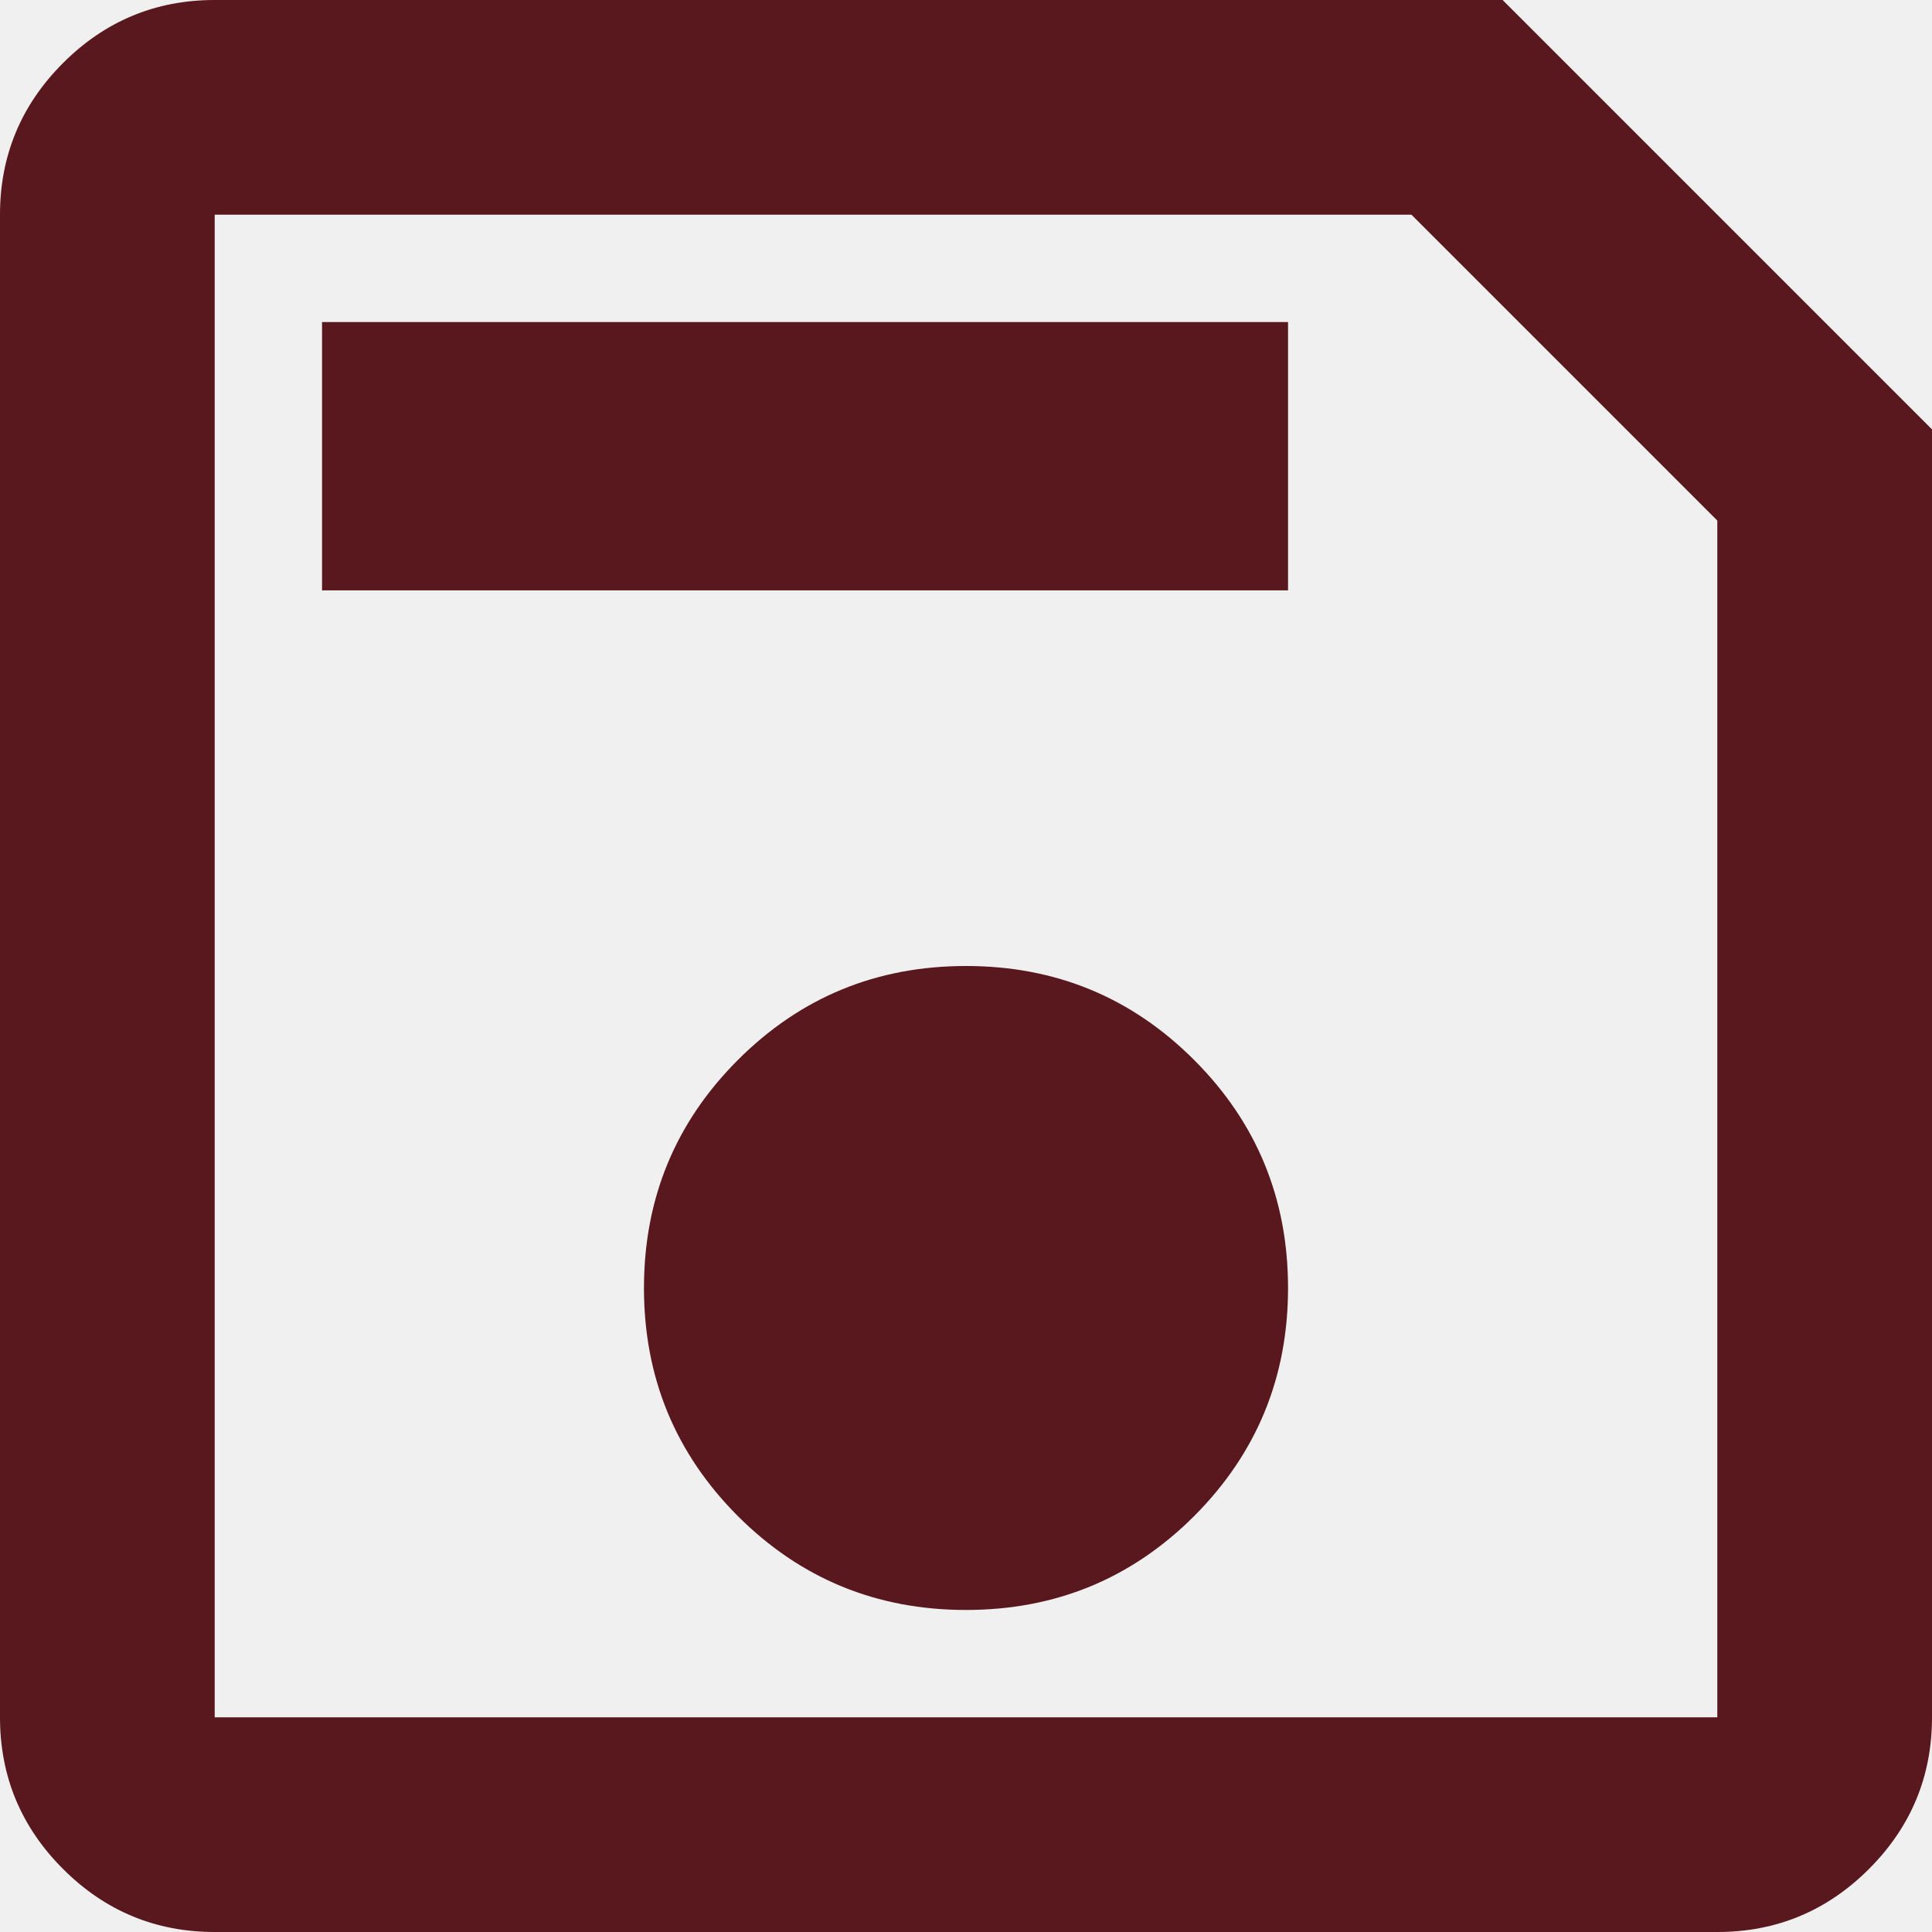
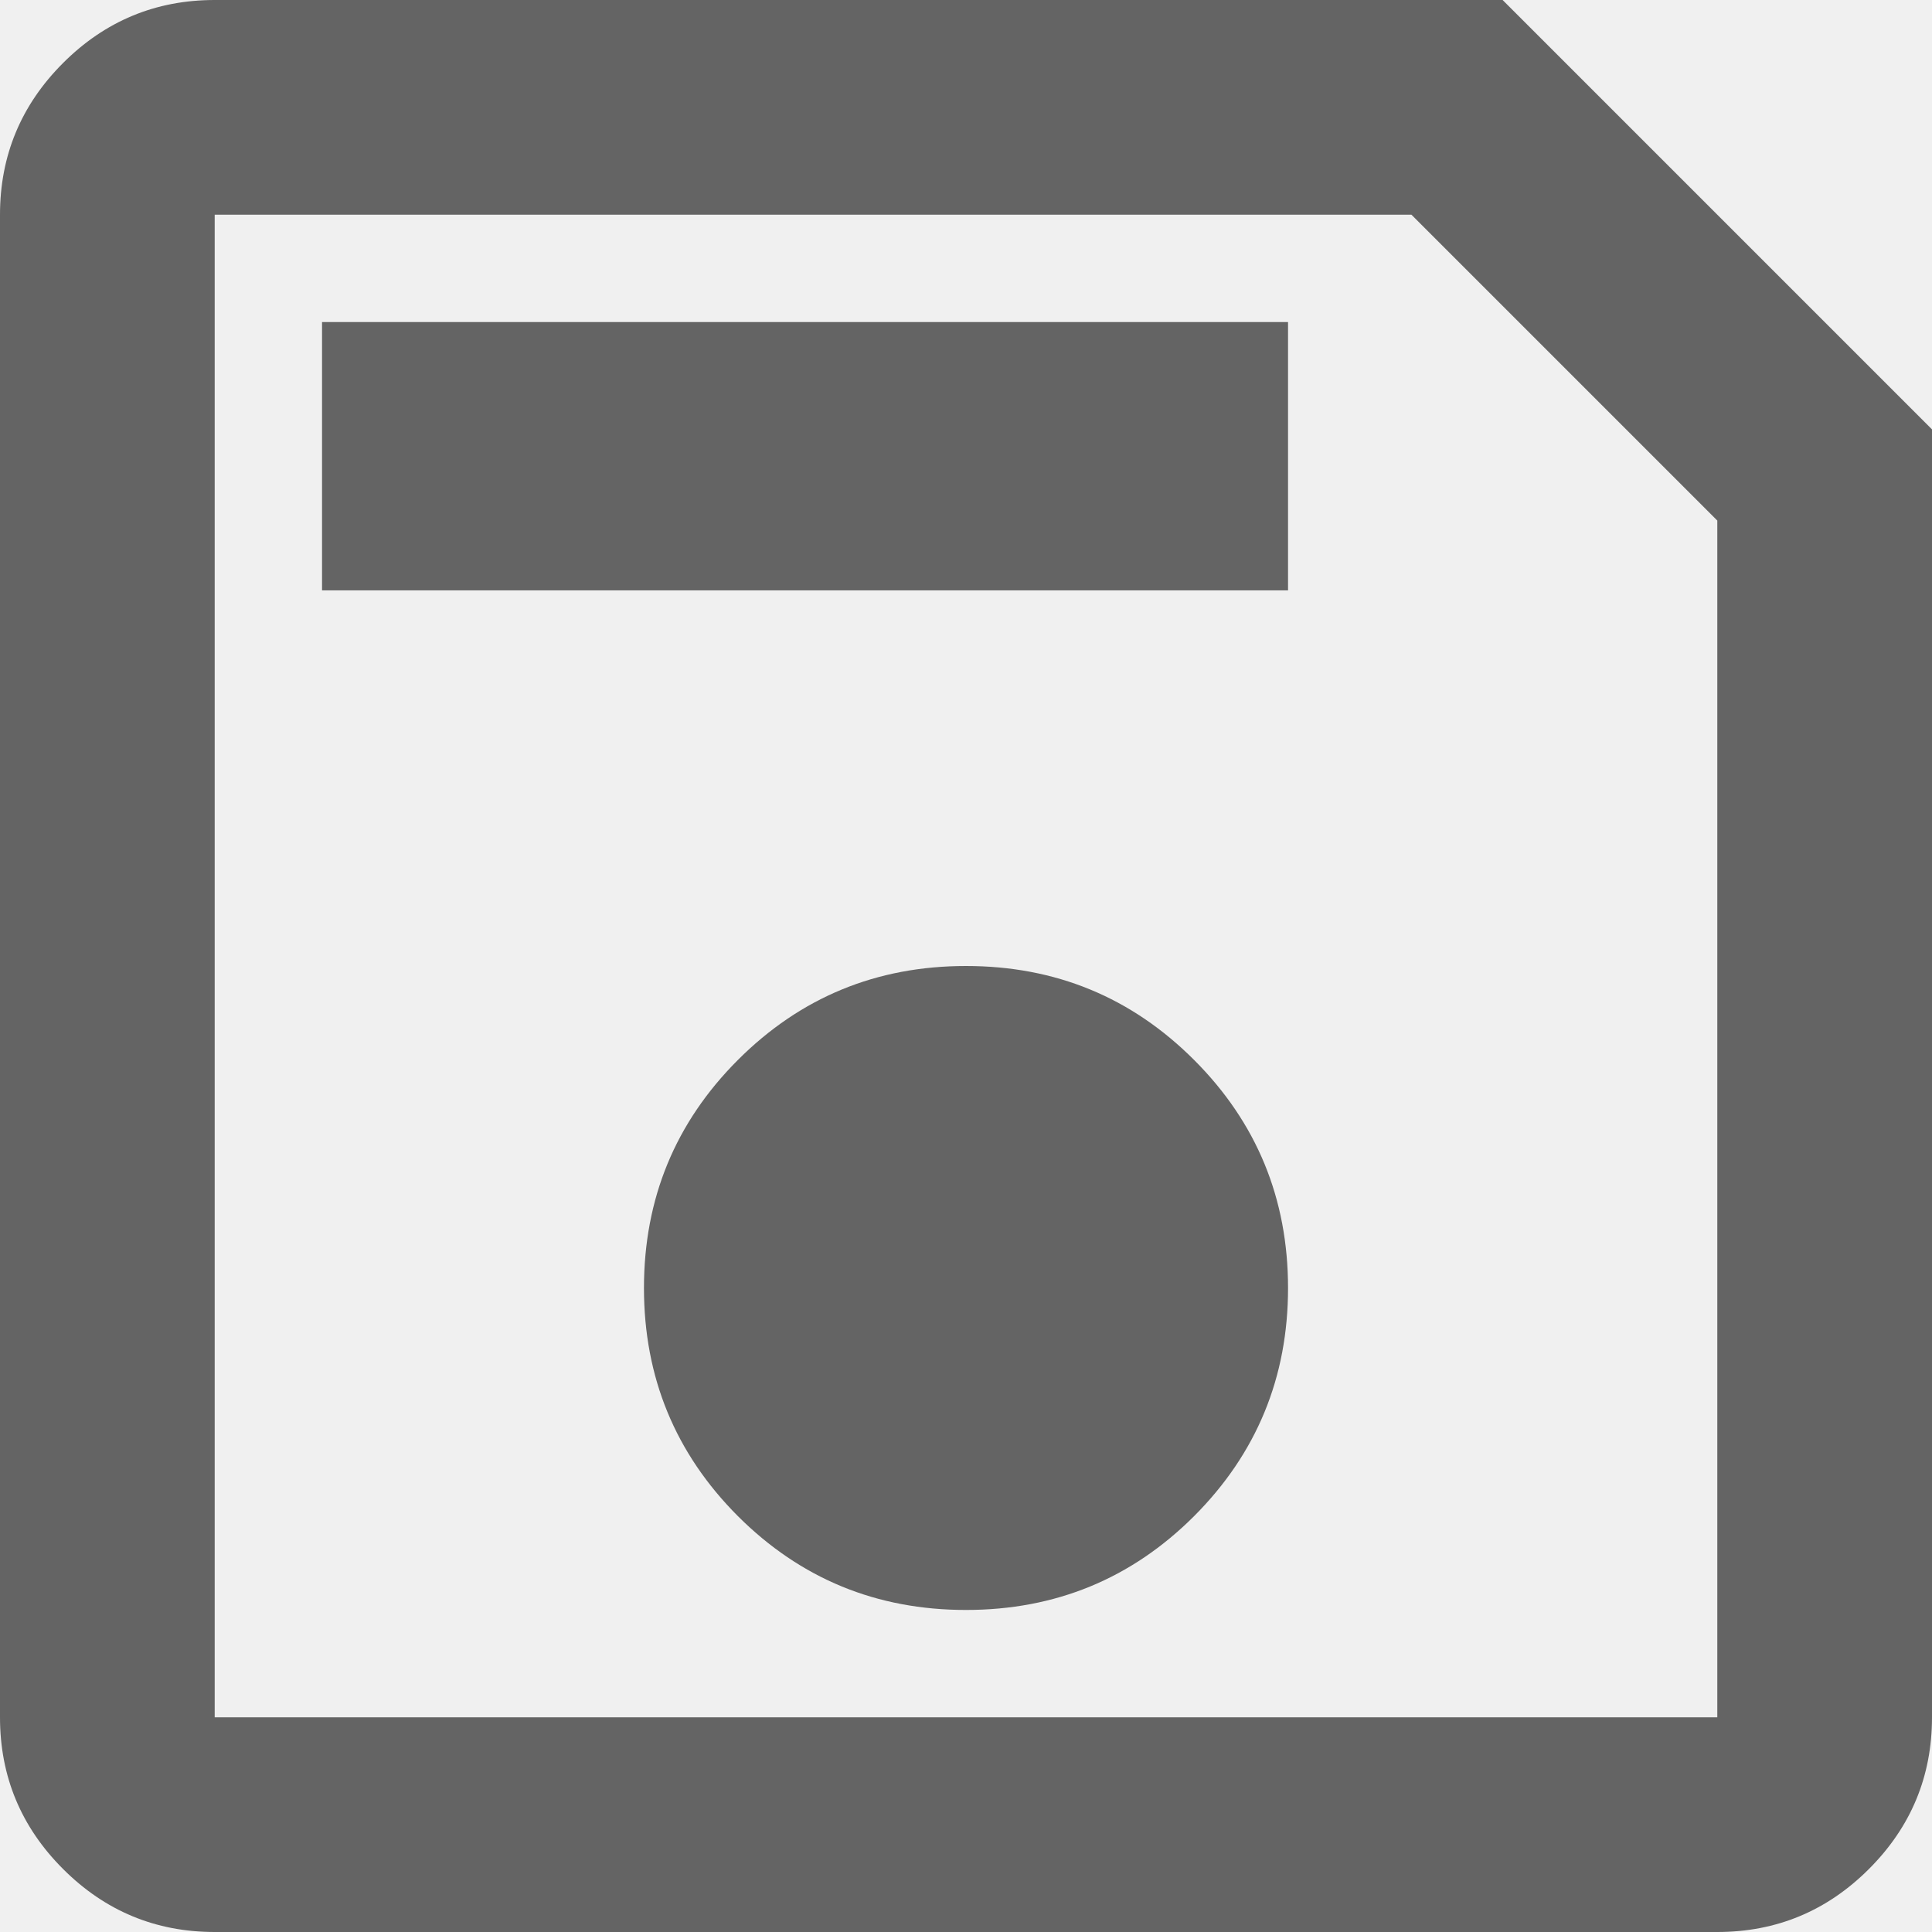
<svg xmlns="http://www.w3.org/2000/svg" width="16" height="16" viewBox="0 0 16 16" fill="none">
  <g clip-path="url(#clip0_8955_47885)">
-     <path d="M16 3.556V14.222C16 14.711 15.826 15.13 15.478 15.478C15.13 15.826 14.711 16 14.222 16H1.778C1.289 16 0.87 15.826 0.522 15.478C0.174 15.13 0 14.711 0 14.222V1.778C0 1.289 0.174 0.87 0.522 0.522C0.87 0.174 1.289 0 1.778 0H12.444L16 3.556ZM14.222 4.311L11.689 1.778H1.778V14.222H14.222V4.311ZM8 13.333C8.741 13.333 9.37 13.074 9.889 12.556C10.407 12.037 10.667 11.407 10.667 10.667C10.667 9.926 10.407 9.296 9.889 8.778C9.37 8.259 8.741 8 8 8C7.259 8 6.63 8.259 6.111 8.778C5.593 9.296 5.333 9.926 5.333 10.667C5.333 11.407 5.593 12.037 6.111 12.556C6.63 13.074 7.259 13.333 8 13.333ZM2.667 4.889H10.667V2.667H2.667V4.889ZM1.778 4.311V14.222V1.778V4.311Z" fill="#58181D" />
+     <path d="M16 3.556V14.222C16 14.711 15.826 15.13 15.478 15.478C15.13 15.826 14.711 16 14.222 16H1.778C1.289 16 0.87 15.826 0.522 15.478C0.174 15.13 0 14.711 0 14.222V1.778C0 1.289 0.174 0.87 0.522 0.522C0.87 0.174 1.289 0 1.778 0H12.444L16 3.556ZM14.222 4.311L11.689 1.778H1.778V14.222H14.222V4.311ZM8 13.333C8.741 13.333 9.37 13.074 9.889 12.556C10.407 12.037 10.667 11.407 10.667 10.667C10.667 9.926 10.407 9.296 9.889 8.778C9.37 8.259 8.741 8 8 8C7.259 8 6.63 8.259 6.111 8.778C5.593 9.296 5.333 9.926 5.333 10.667C5.333 11.407 5.593 12.037 6.111 12.556C6.63 13.074 7.259 13.333 8 13.333ZM2.667 4.889H10.667V2.667H2.667V4.889ZM1.778 4.311V14.222V1.778V4.311Z" fill="#646464" />
  </g>
  <defs>
    <clipPath id="clip0_8955_47885">
      <rect width="16" height="16" fill="white" />
    </clipPath>
  </defs>
</svg>
